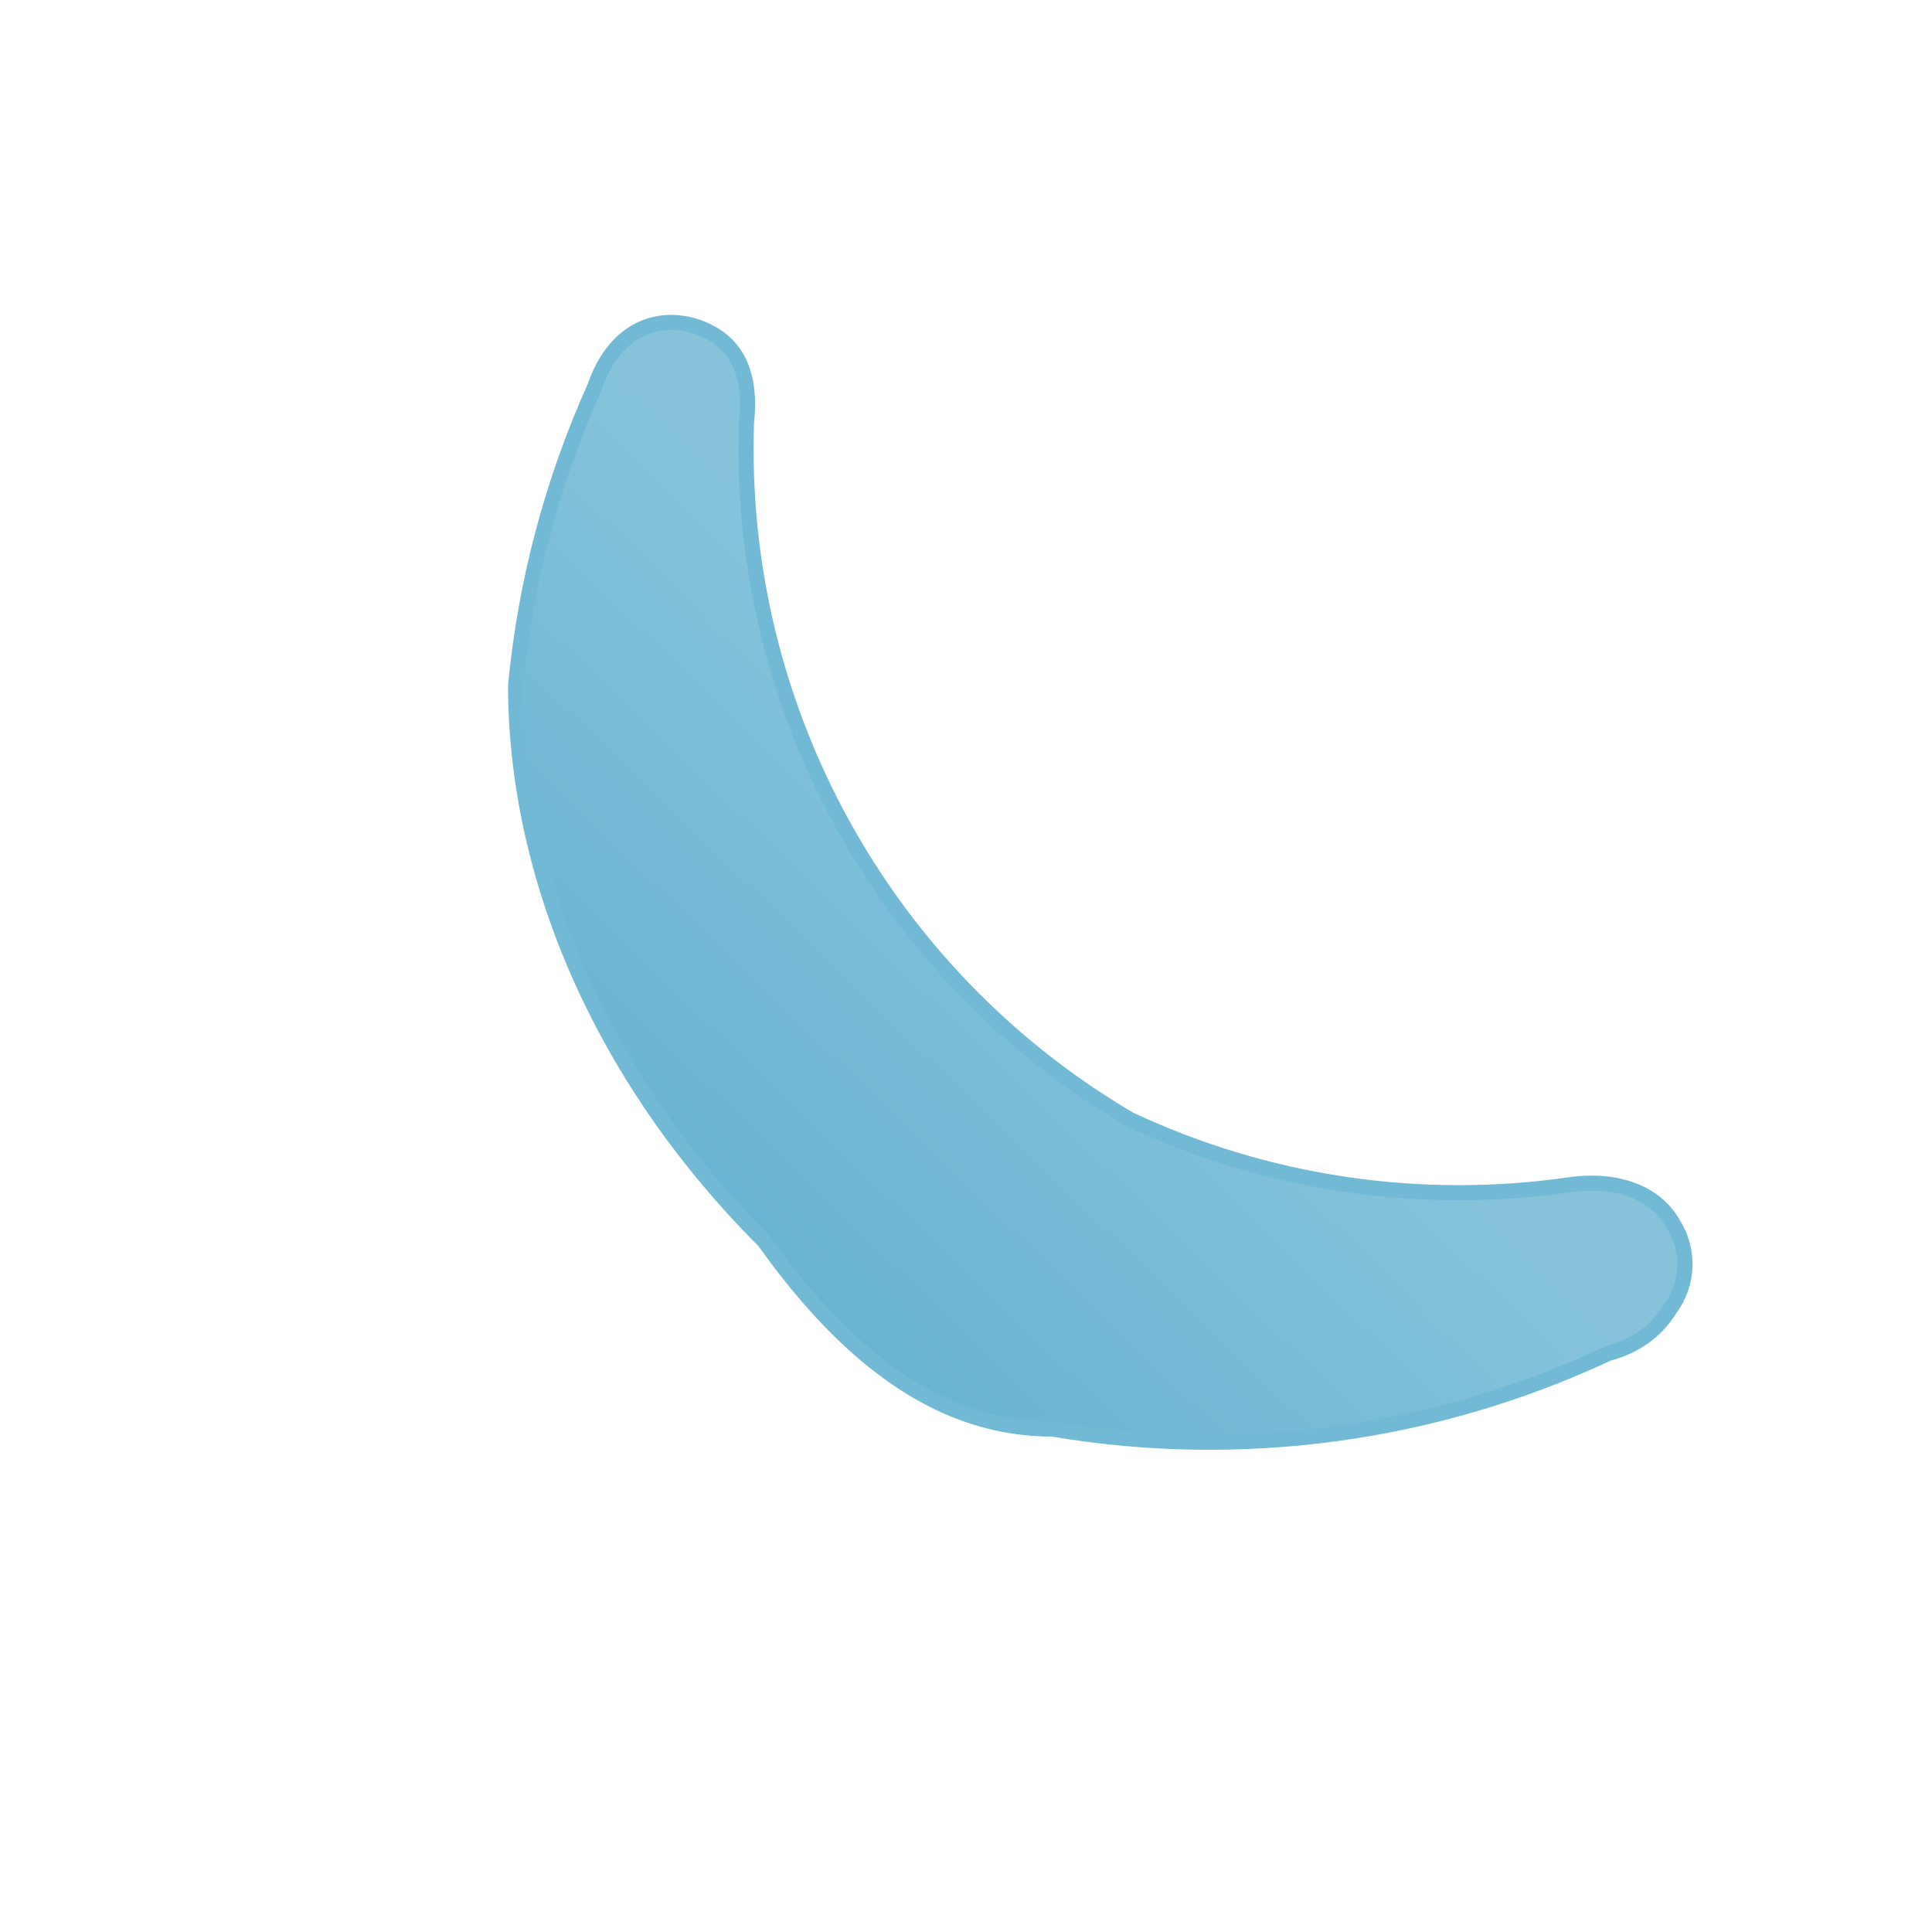
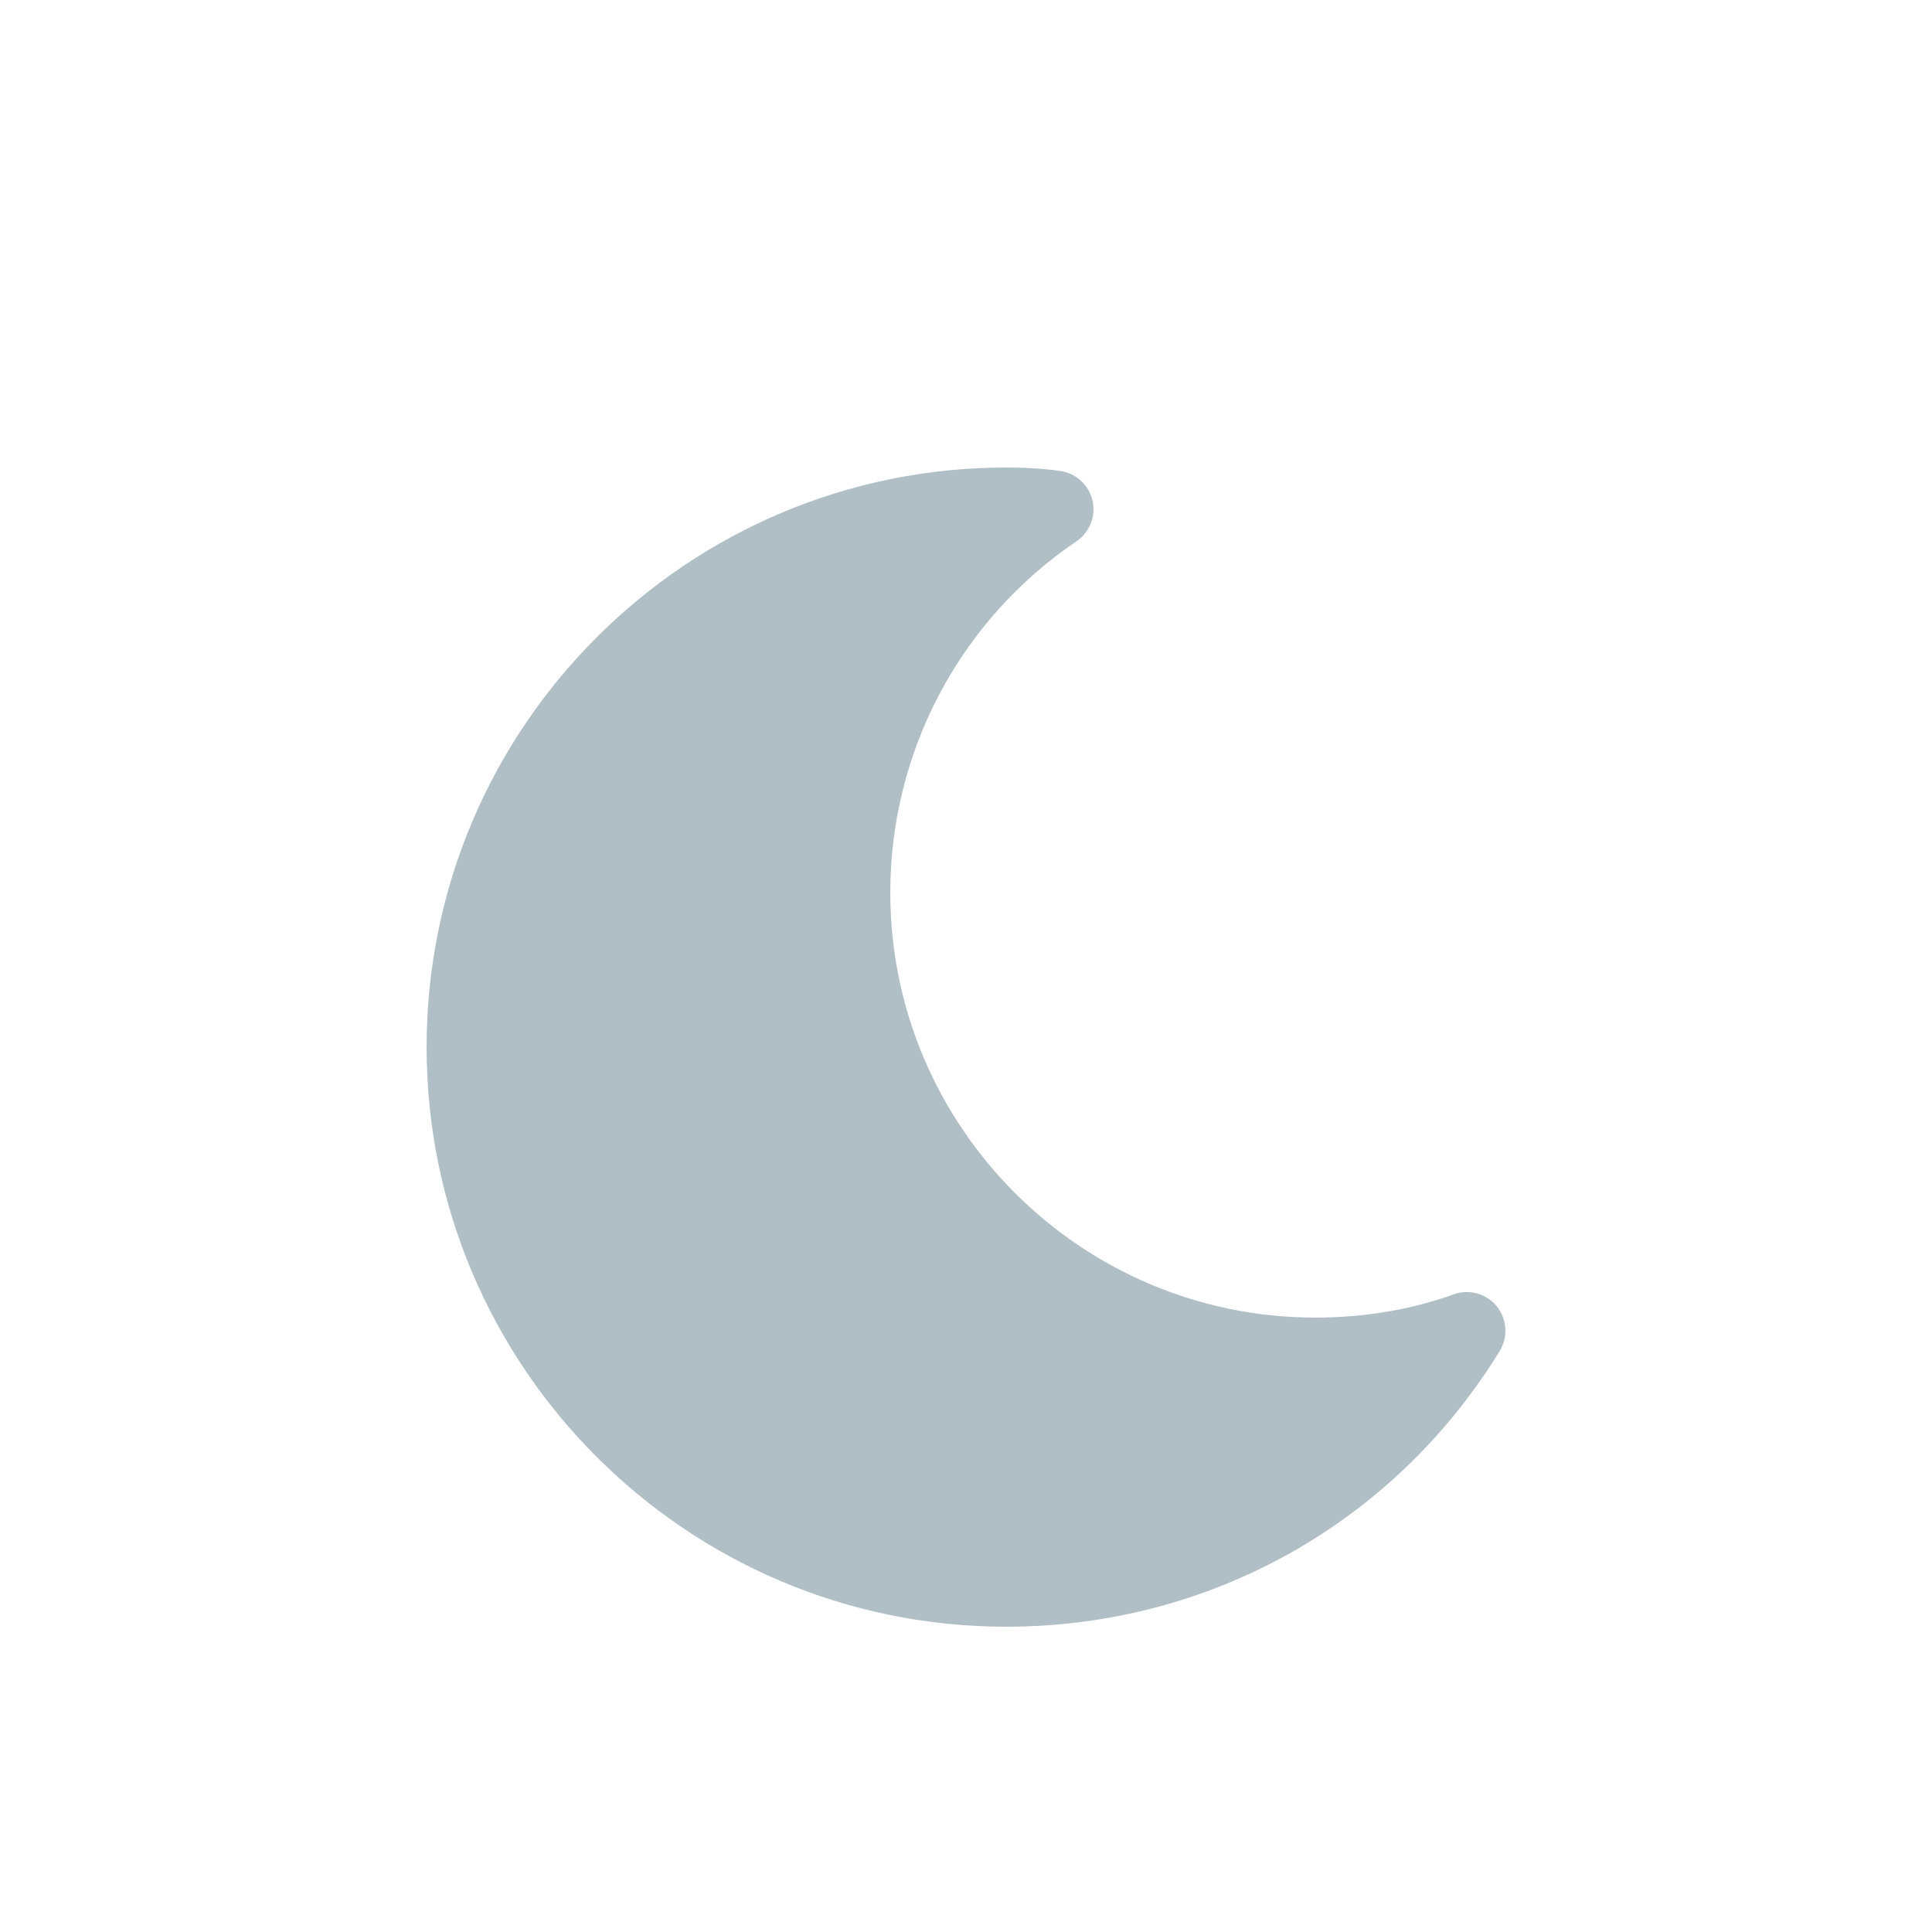
- <svg xmlns="http://www.w3.org/2000/svg" viewBox="0 0 64 64">
-   <defs>
-     <linearGradient id="a" x1="54.3" y1="17.71" x2="24.09" y2="48.99" gradientUnits="userSpaceOnUse">
-       <stop offset="0" stop-color="#86c3db" />
-       <stop offset="0.45" stop-color="#86c3db" />
-       <stop offset="1" stop-color="#5eafcf" />
-     </linearGradient>
-   </defs>
-   <path d="M25.31,41.11c-5.52-5.52-8.23-12.24-8.23-18.41A31.34,31.34,0,0,1,19.7,12.82c.44-1.31,1.34-2.14,2.55-2.14a2.74,2.74,0,0,1,1.32.36c.92.5,1.32,1.51,1.16,2.93a25.76,25.76,0,0,0,12.69,23.11,25.68,25.68,0,0,0,14.55,2.17c1.6-.23,2.89.26,3.47,1.31a2.48,2.48,0,0,1-.11,2.79c-.46.75-1.16,1.25-2.07,1.49A31.12,31.12,0,0,1,34.87,47.34C31.27,47.34,28.2,45.16,25.31,41.11Z" stroke="#72b9d5" stroke-linecap="round" stroke-linejoin="round" stroke-width="0.5" fill="url(#a)" />
+ <svg xmlns="http://www.w3.org/2000/svg" width="800" height="800">
+   <style>
+   #ev5kbkxivn92_to {animation: ev5kbkxivn92_to__to 6000ms linear infinite normal forwards}@keyframes ev5kbkxivn92_to__to { 0% {transform: translate(0px,0px)} 11.667% {transform: translate(-38.02932px,45.32168px)} 25% {transform: translate(0px,0px)} 100% {transform: translate(0px,0px)} }#ev5kbkxivn92_tr {animation: ev5kbkxivn92_tr__tr 6000ms linear infinite normal forwards}@keyframes ev5kbkxivn92_tr__tr { 0% {transform: rotate(0deg)} 11.667% {transform: rotate(-10deg)} 25% {transform: rotate(0deg)} 100% {transform: rotate(0deg)} }
+  </style>
+   <g class="layer">
+     <g id="ev5kbkxivn92_to">
+       <g id="ev5kbkxivn92_tr">
+         <path d="m619.782,540.918c-4.288,-5.28 -11.488,-7.232 -17.824,-4.96c-17.76,6.368 -37.024,9.632 -57.312,9.632c-97.056,0 -176,-78.976 -176,-176c0,-58.4 28.832,-112.768 77.12,-145.472c5.472,-3.712 8.096,-10.4 6.624,-16.832c-1.472,-6.432 -6.752,-11.296 -13.312,-12.256c-7.488,-1.088 -14.944,-1.44 -22.432,-1.44c-132.352,0 -240,107.648 -240,240c0,132.352 107.648,240 240,240c84,0 160.416,-42.688 204.352,-114.176c3.552,-5.792 3.04,-13.184 -1.216,-18.496z" fill="rgb(176,190,197)" id="ev5kbkxivn92" transform="translate(0 0)" />
+       </g>
+     </g>
+   </g>
</svg>
